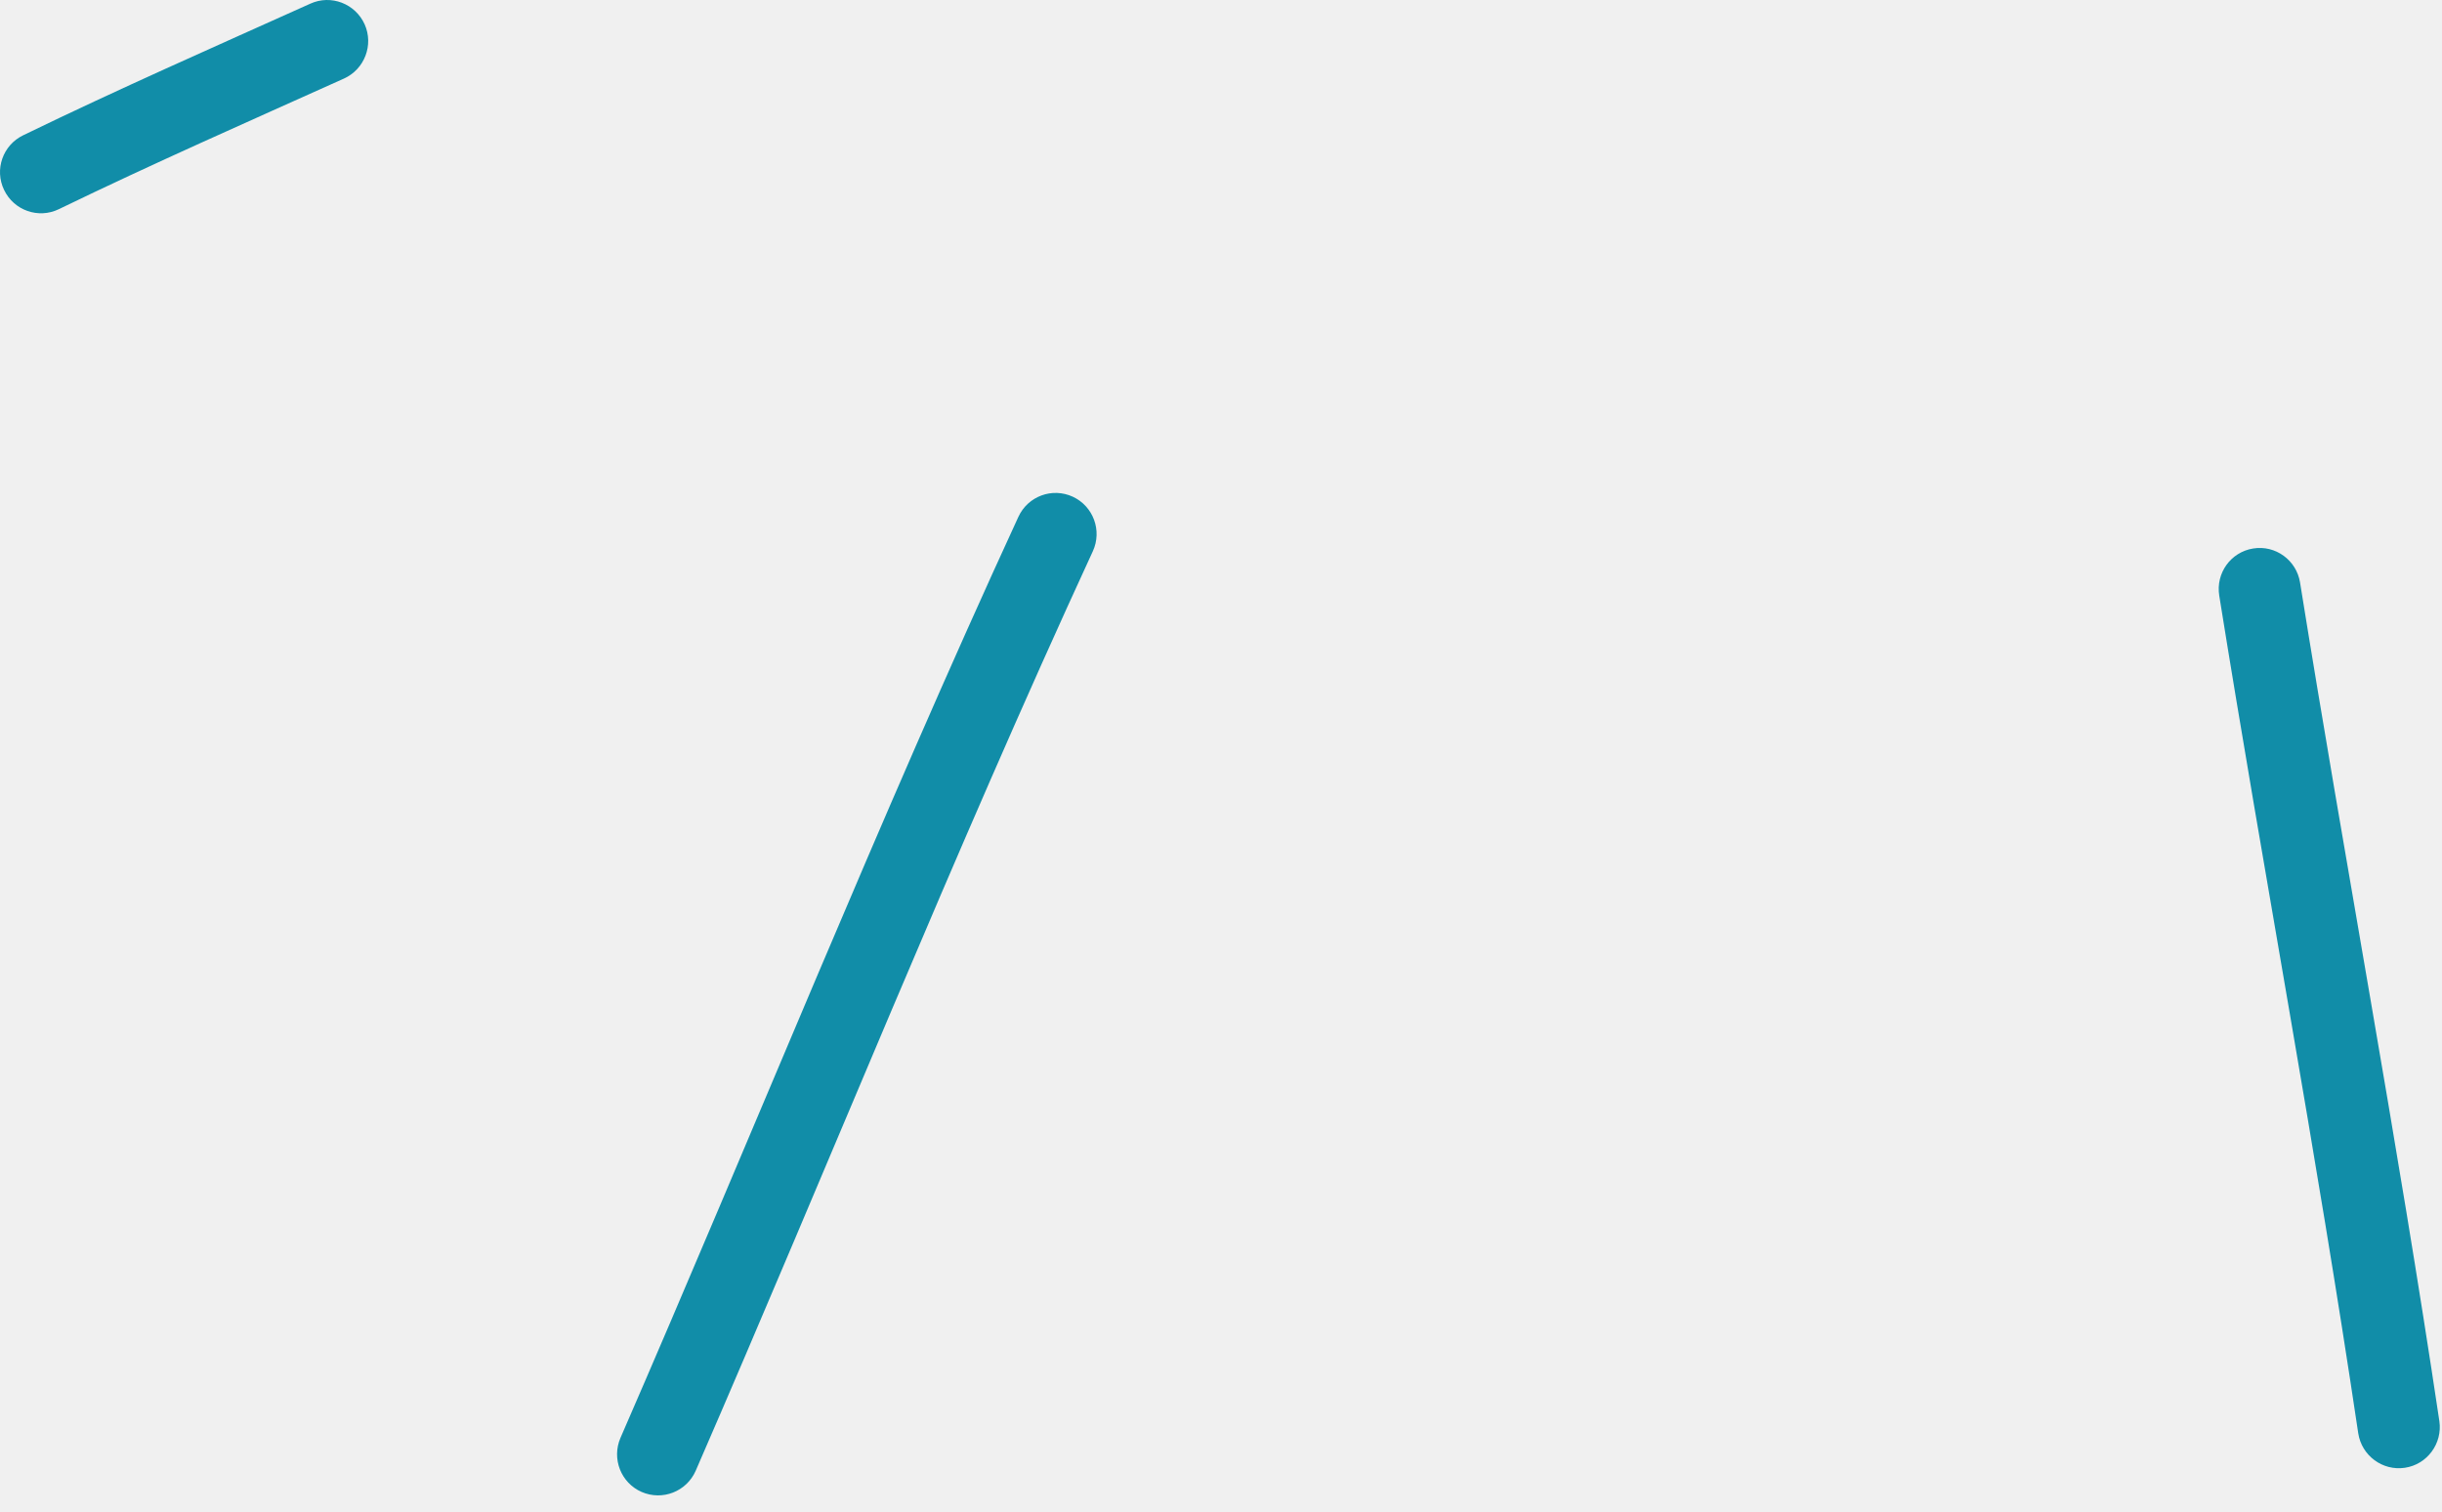
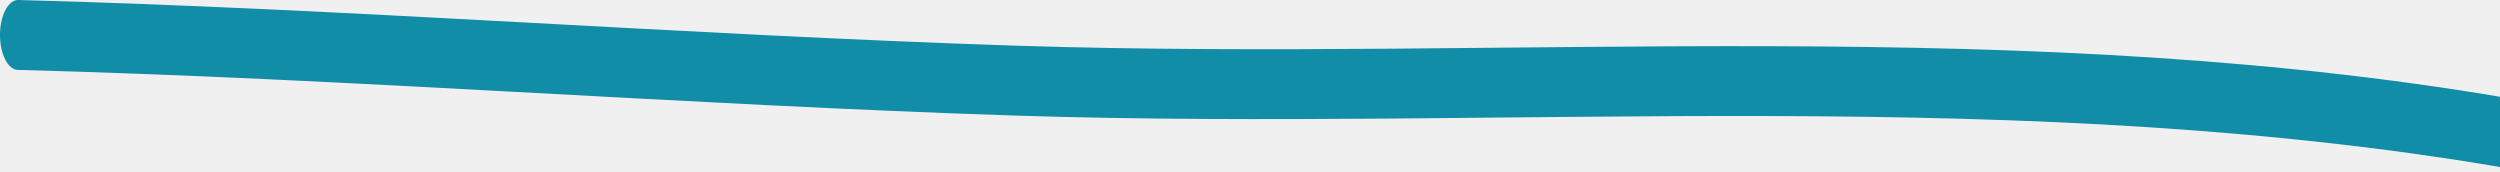
- <svg xmlns="http://www.w3.org/2000/svg" width="147" height="91" viewBox="0 0 147 91" fill="none">
-   <g id="IMAGE" clip-path="url(#clip0_2_178)">
-     <path id="Vector" fill-rule="evenodd" clip-rule="evenodd" d="M18.685 0.219C12.884 2.83 7.122 5.362 1.4 8.142C0.167 8.735 -0.346 10.209 0.246 11.435C0.838 12.672 2.317 13.187 3.541 12.593C9.233 9.833 14.946 7.321 20.707 4.729C21.95 4.166 22.503 2.702 21.951 1.465C21.388 0.219 19.928 -0.345 18.685 0.219Z" fill="#118DA8" />
-     <path id="Vector_2" fill-rule="evenodd" clip-rule="evenodd" d="M61.305 31.11C52.88 49.399 45.381 68.103 37.35 86.56C36.808 87.817 37.38 89.271 38.623 89.815C39.876 90.359 41.326 89.795 41.879 88.539C49.89 70.111 57.368 51.436 65.784 33.187C66.356 31.941 65.813 30.477 64.58 29.903C63.337 29.329 61.877 29.873 61.305 31.11Z" fill="#118DA8" />
-     <path id="Vector_3" fill-rule="evenodd" clip-rule="evenodd" d="M133.591 35.858C136.285 52.673 139.452 69.439 141.958 86.284C142.165 87.629 143.418 88.558 144.759 88.361C146.111 88.163 147.038 86.897 146.841 85.552C144.325 68.687 141.158 51.901 138.455 35.066C138.238 33.721 136.975 32.801 135.634 33.019C134.282 33.236 133.374 34.503 133.591 35.858Z" fill="#118DA8" />
-   </g>
-   <defs>
-     <clipPath id="clip0_2_178">
-       <rect width="147" height="91" fill="white" />
-     </clipPath>
-   </defs>
+ <svg xmlns="http://www.w3.org/2000/svg" width="160" height="11" viewBox="0 0 160 11" fill="none">
+   <path fill-rule="evenodd" clip-rule="evenodd" d="M161.952 6.532C129.845 0.776 97.196 3.959 65.009 2.923C43.725 2.23 22.439 0.559 1.171 0C0.533 -0.015 0.009 0.969 0 2.207C-0.008 3.445 0.502 4.459 1.139 4.474C22.406 5.033 43.689 6.703 64.97 7.397C97.1 8.433 129.687 5.242 161.736 10.991C162.371 11.102 162.934 10.2 162.995 8.97C163.053 7.74 162.583 6.651 161.952 6.532Z" fill="#118DA8" />
</svg>
